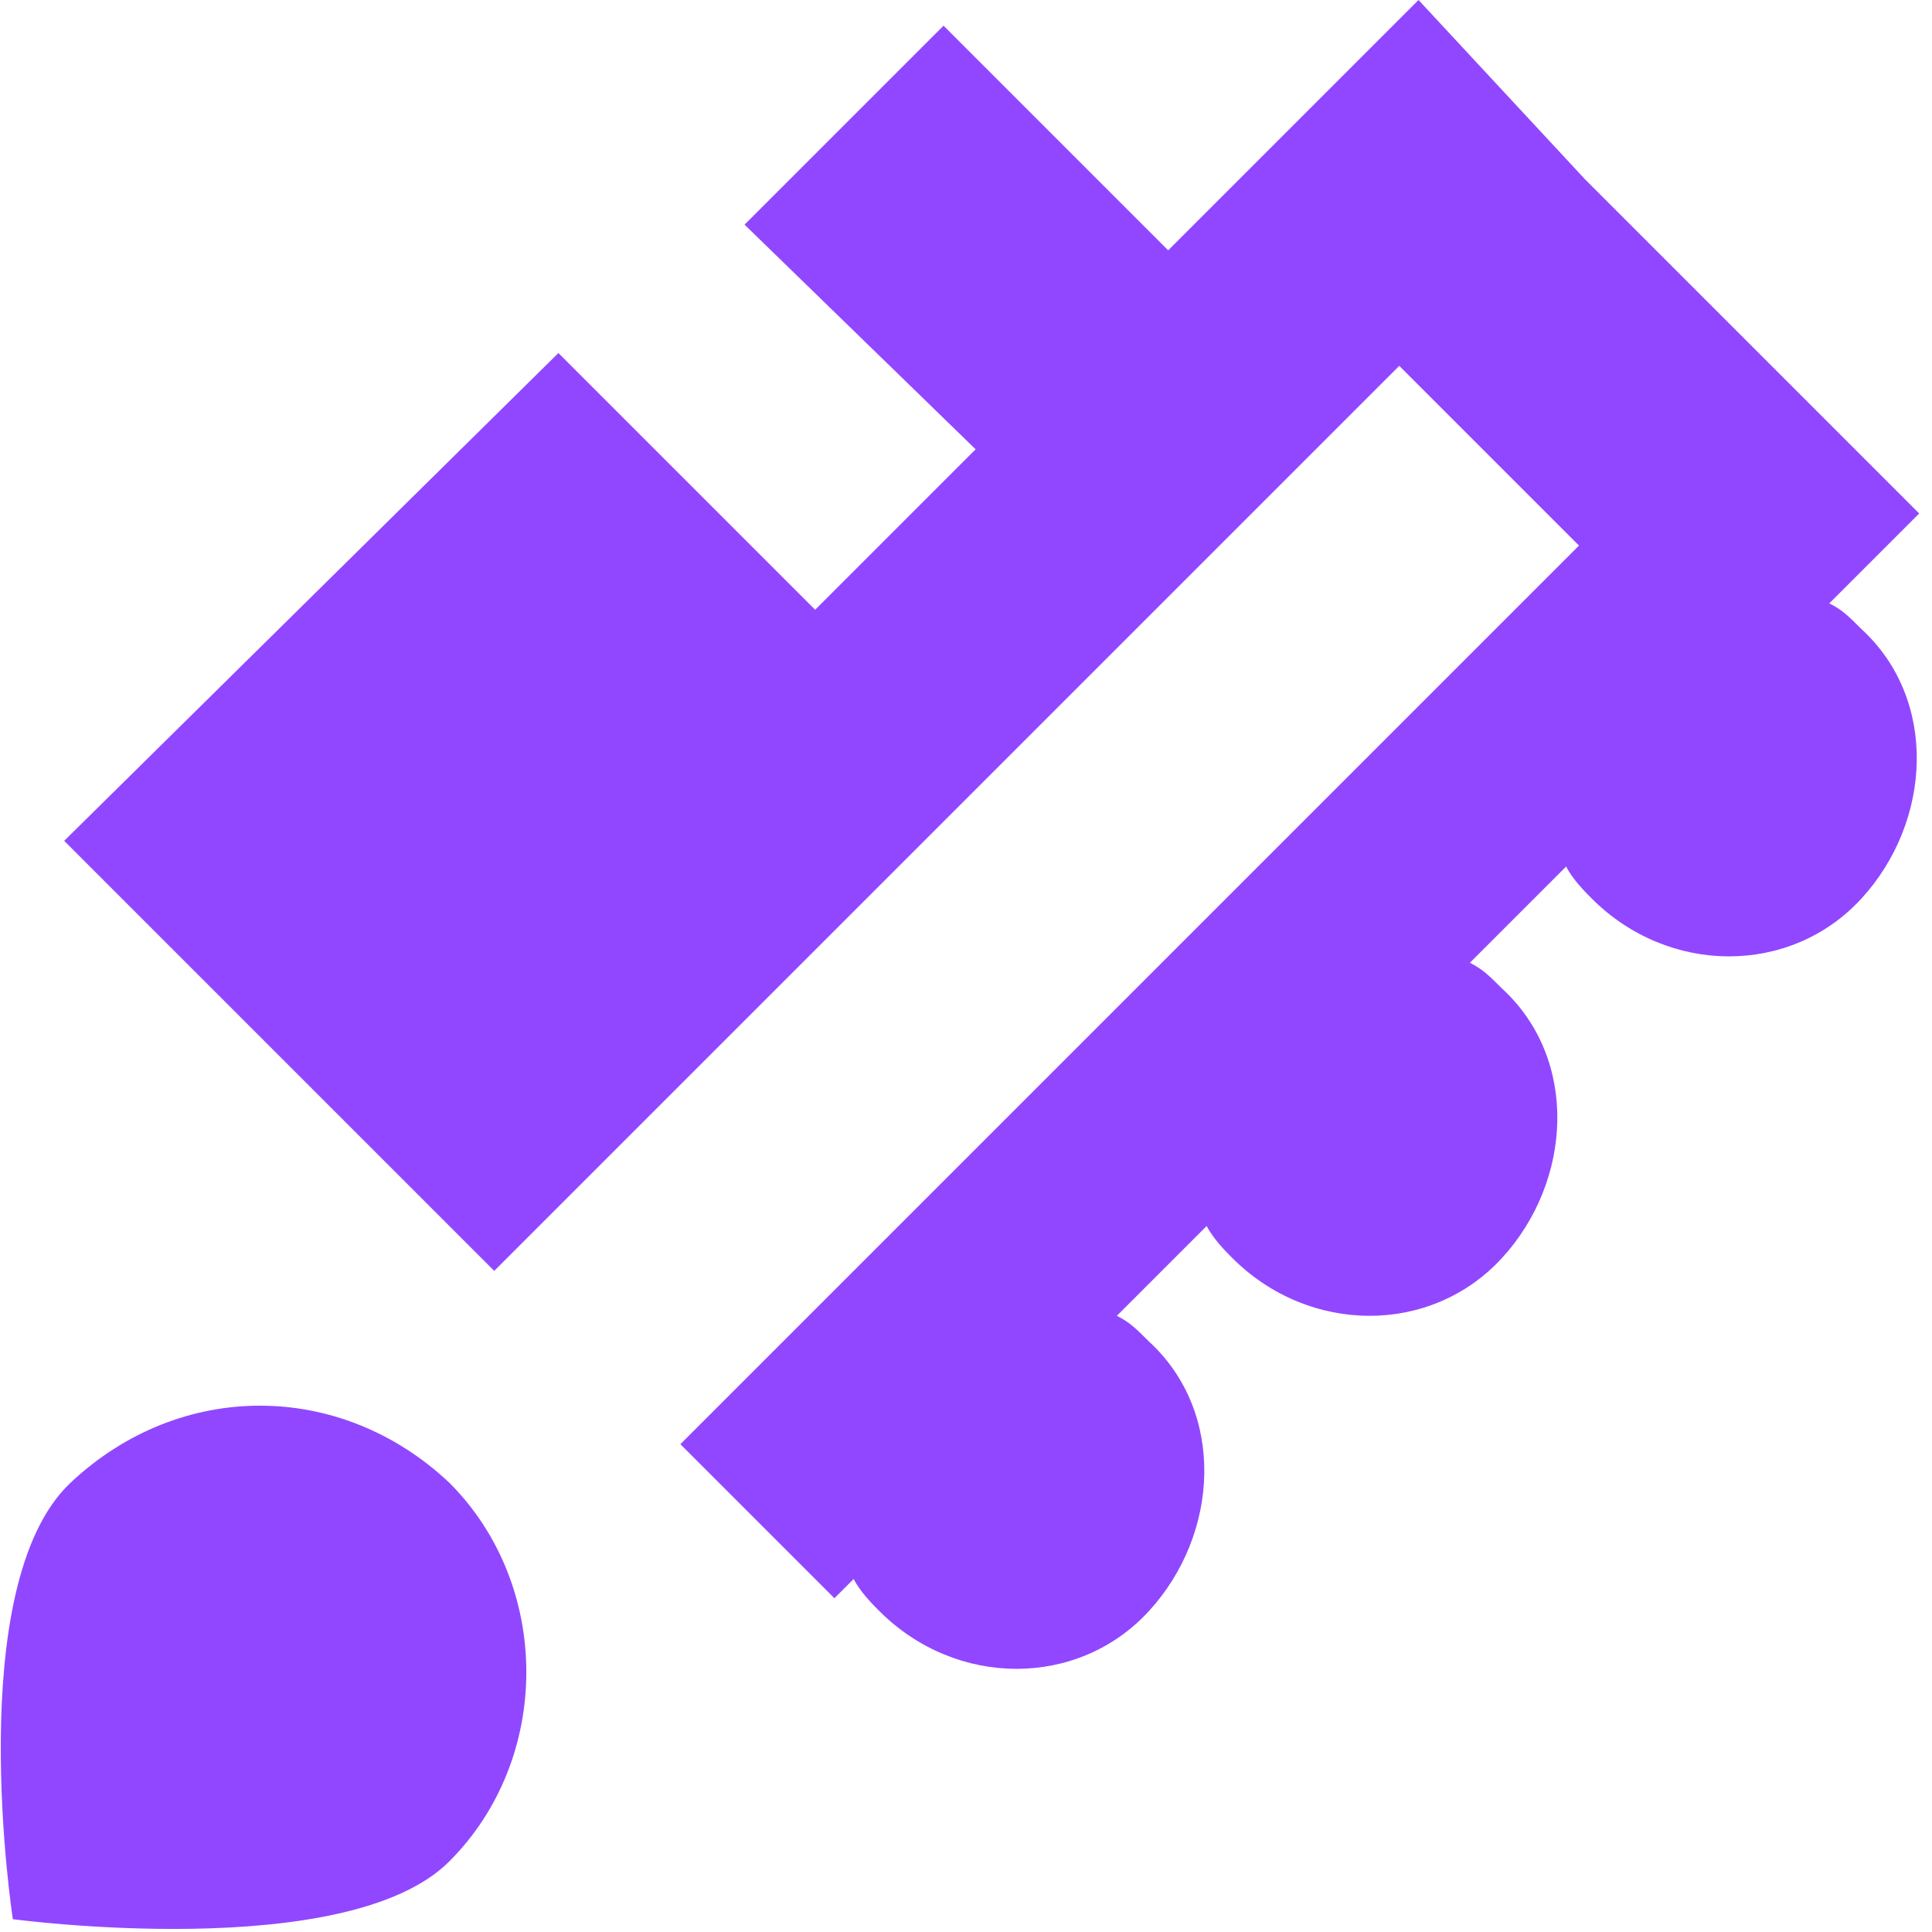
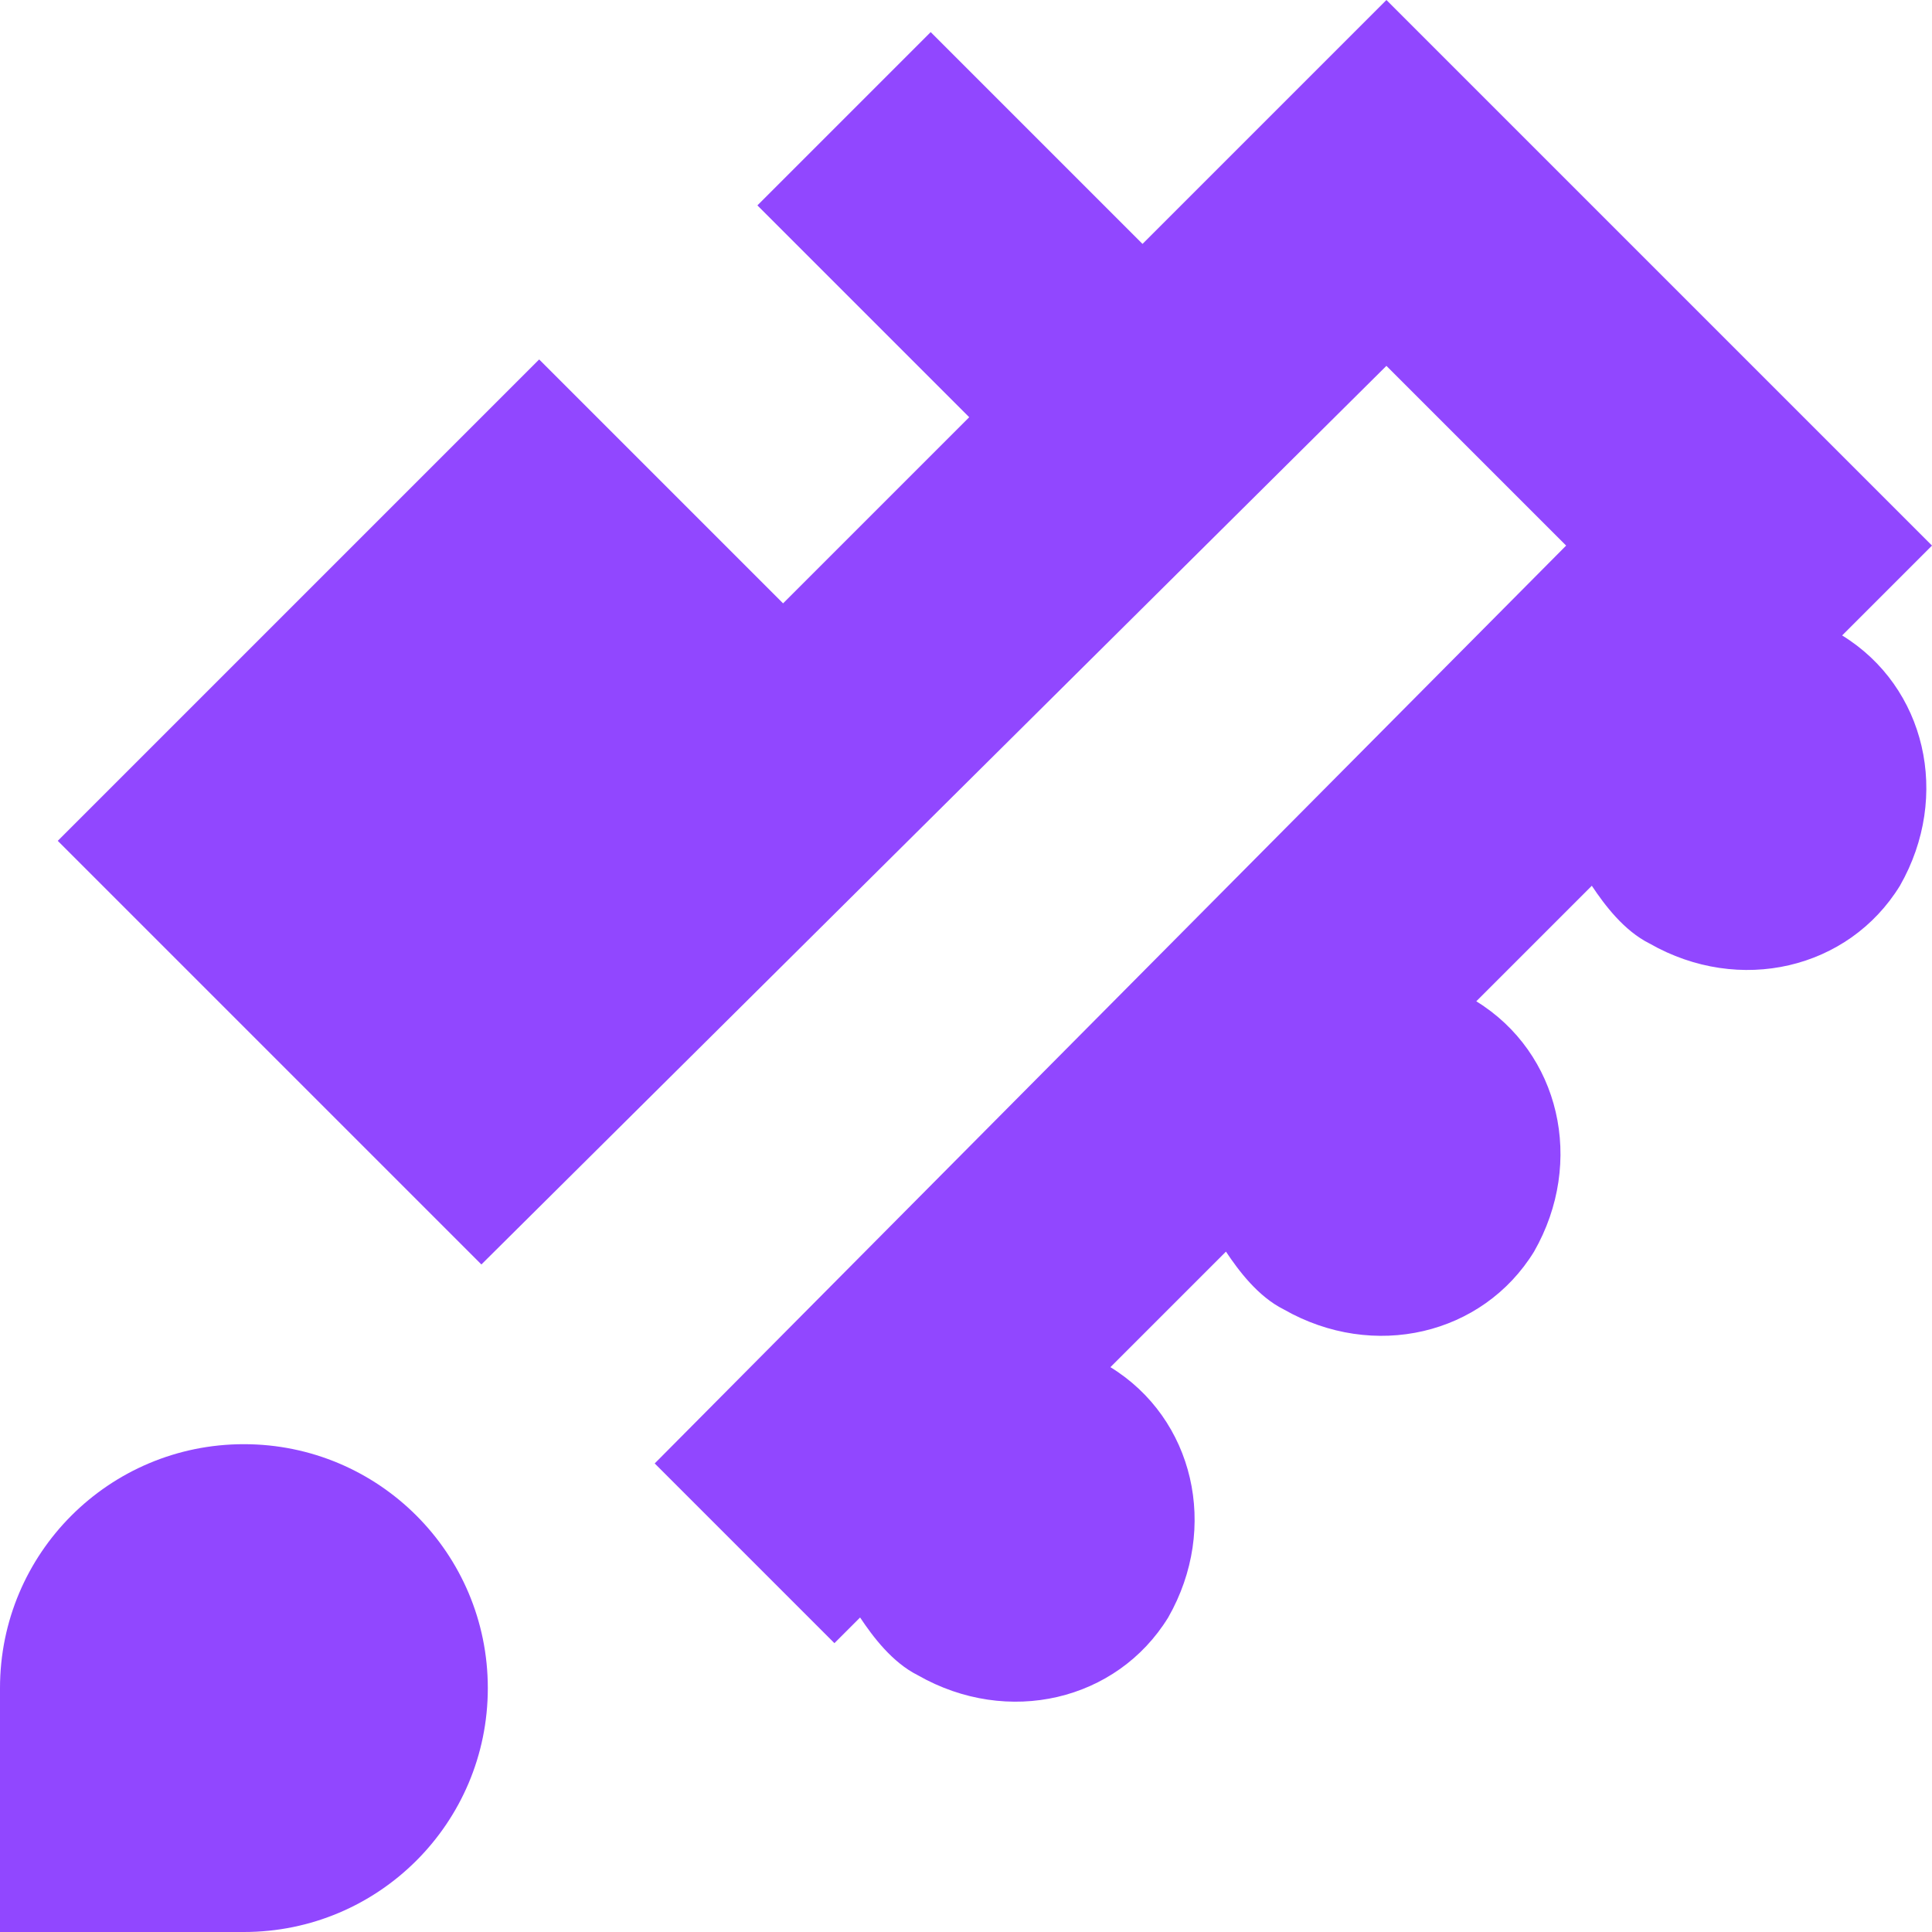
<svg xmlns="http://www.w3.org/2000/svg" version="1.1" id="Layer_1" x="0px" y="0px" viewBox="0 0 30.1 30.1" style="enable-background:new 0 0 30.1 30.1;" xml:space="preserve">
  <style type="text/css">
	.st0{fill:#9147FF;}
</style>
-   <path class="st0" d="M19.2,2.9l-1,1l-3.5-3.5l-3.1,3.1L15.2,7l-2.5,2.5l-4-4L1,13.1l6.7,6.7l2.7-2.7l4.9-4.9l6.5-6.5l2.8,2.8l-14,14  l2.4,2.4l0.3-0.3c0.1,0.2,0.3,0.4,0.4,0.5c1.2,1.2,3.1,1.2,4.2,0s1.2-3.1,0-4.2c-0.2-0.2-0.3-0.3-0.5-0.4l1.4-1.4  c0.1,0.2,0.3,0.4,0.4,0.5c1.2,1.2,3.1,1.2,4.2,0s1.2-3.1,0-4.2c-0.2-0.2-0.3-0.3-0.5-0.4l1.5-1.5c0.1,0.2,0.3,0.4,0.4,0.5  c1.2,1.2,3.1,1.2,4.2,0s1.2-3.1,0-4.2c-0.2-0.2-0.3-0.3-0.5-0.4l1.4-1.4l-0.4-0.4l-2-2l-2.8-2.8L22.1,0L19.2,2.9z" />
-   <path class="st0" d="M7,23.1c1.6,1.6,1.6,4.3,0,5.9s-6.8,0.9-6.8,0.9s-0.8-5.2,0.9-6.8S5.3,21.5,7,23.1z" />
+   <path class="st0" d="M0,26.3c0-2.1,1.7-3.8,3.8-3.8s3.8,1.7,3.8,3.8s-1.7,3.8-3.8,3.8H0V26.3z" />
+   <path class="st0" d="M21.6,0l8.5,8.5l-1.4,1.4c1.3,0.8,1.7,2.5,0.9,3.9c-0.8,1.3-2.5,1.7-3.9,0.9c-0.4-0.2-0.7-0.6-0.9-0.9l-1.8,1.8  c1.3,0.8,1.7,2.5,0.9,3.9c-0.8,1.3-2.5,1.7-3.9,0.9c-0.4-0.2-0.7-0.6-0.9-0.9l-1.8,1.8c1.3,0.8,1.7,2.5,0.9,3.9  c-0.8,1.3-2.5,1.7-3.9,0.9c-0.4-0.2-0.7-0.6-0.9-0.9l-0.4,0.4l-2.8-2.8L24.4,8.5l-2.8-2.8L7.5,19.7l-6.6-6.6l7.5-7.5l3.8,3.8  l2.9-2.9l-3.3-3.3l2.7-2.7l3.3,3.3L21.6,0z" />
</svg>
